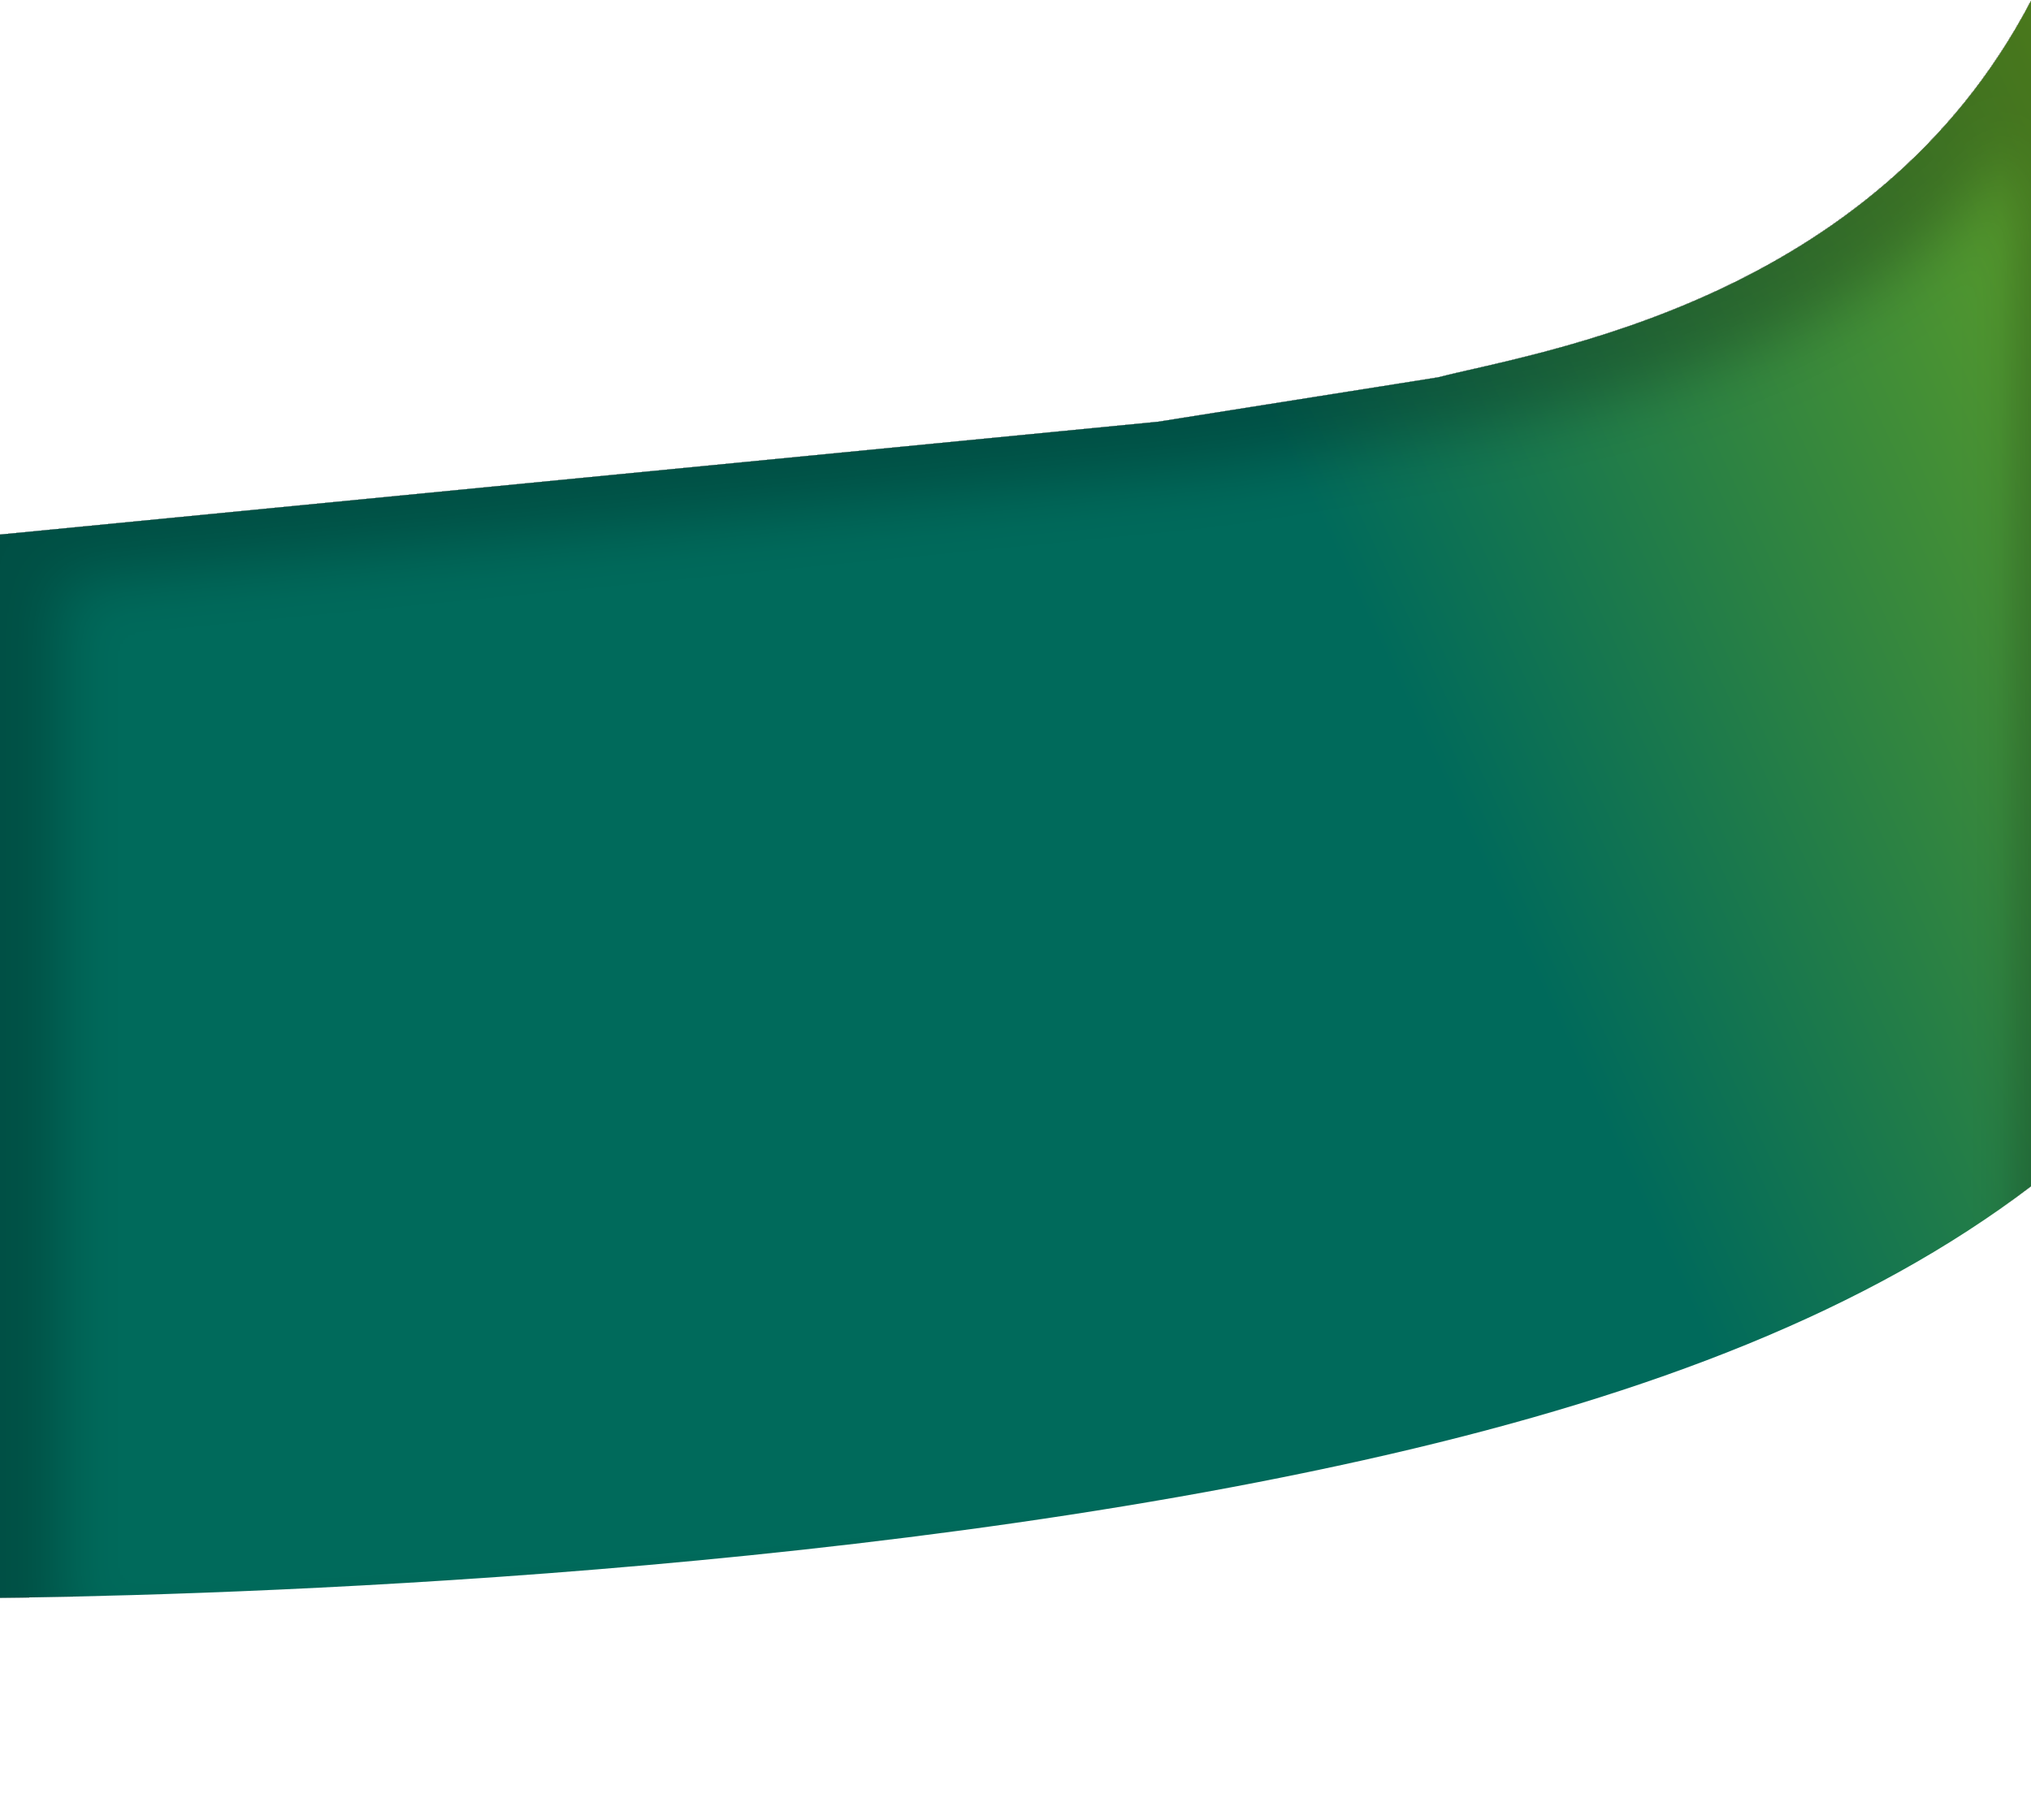
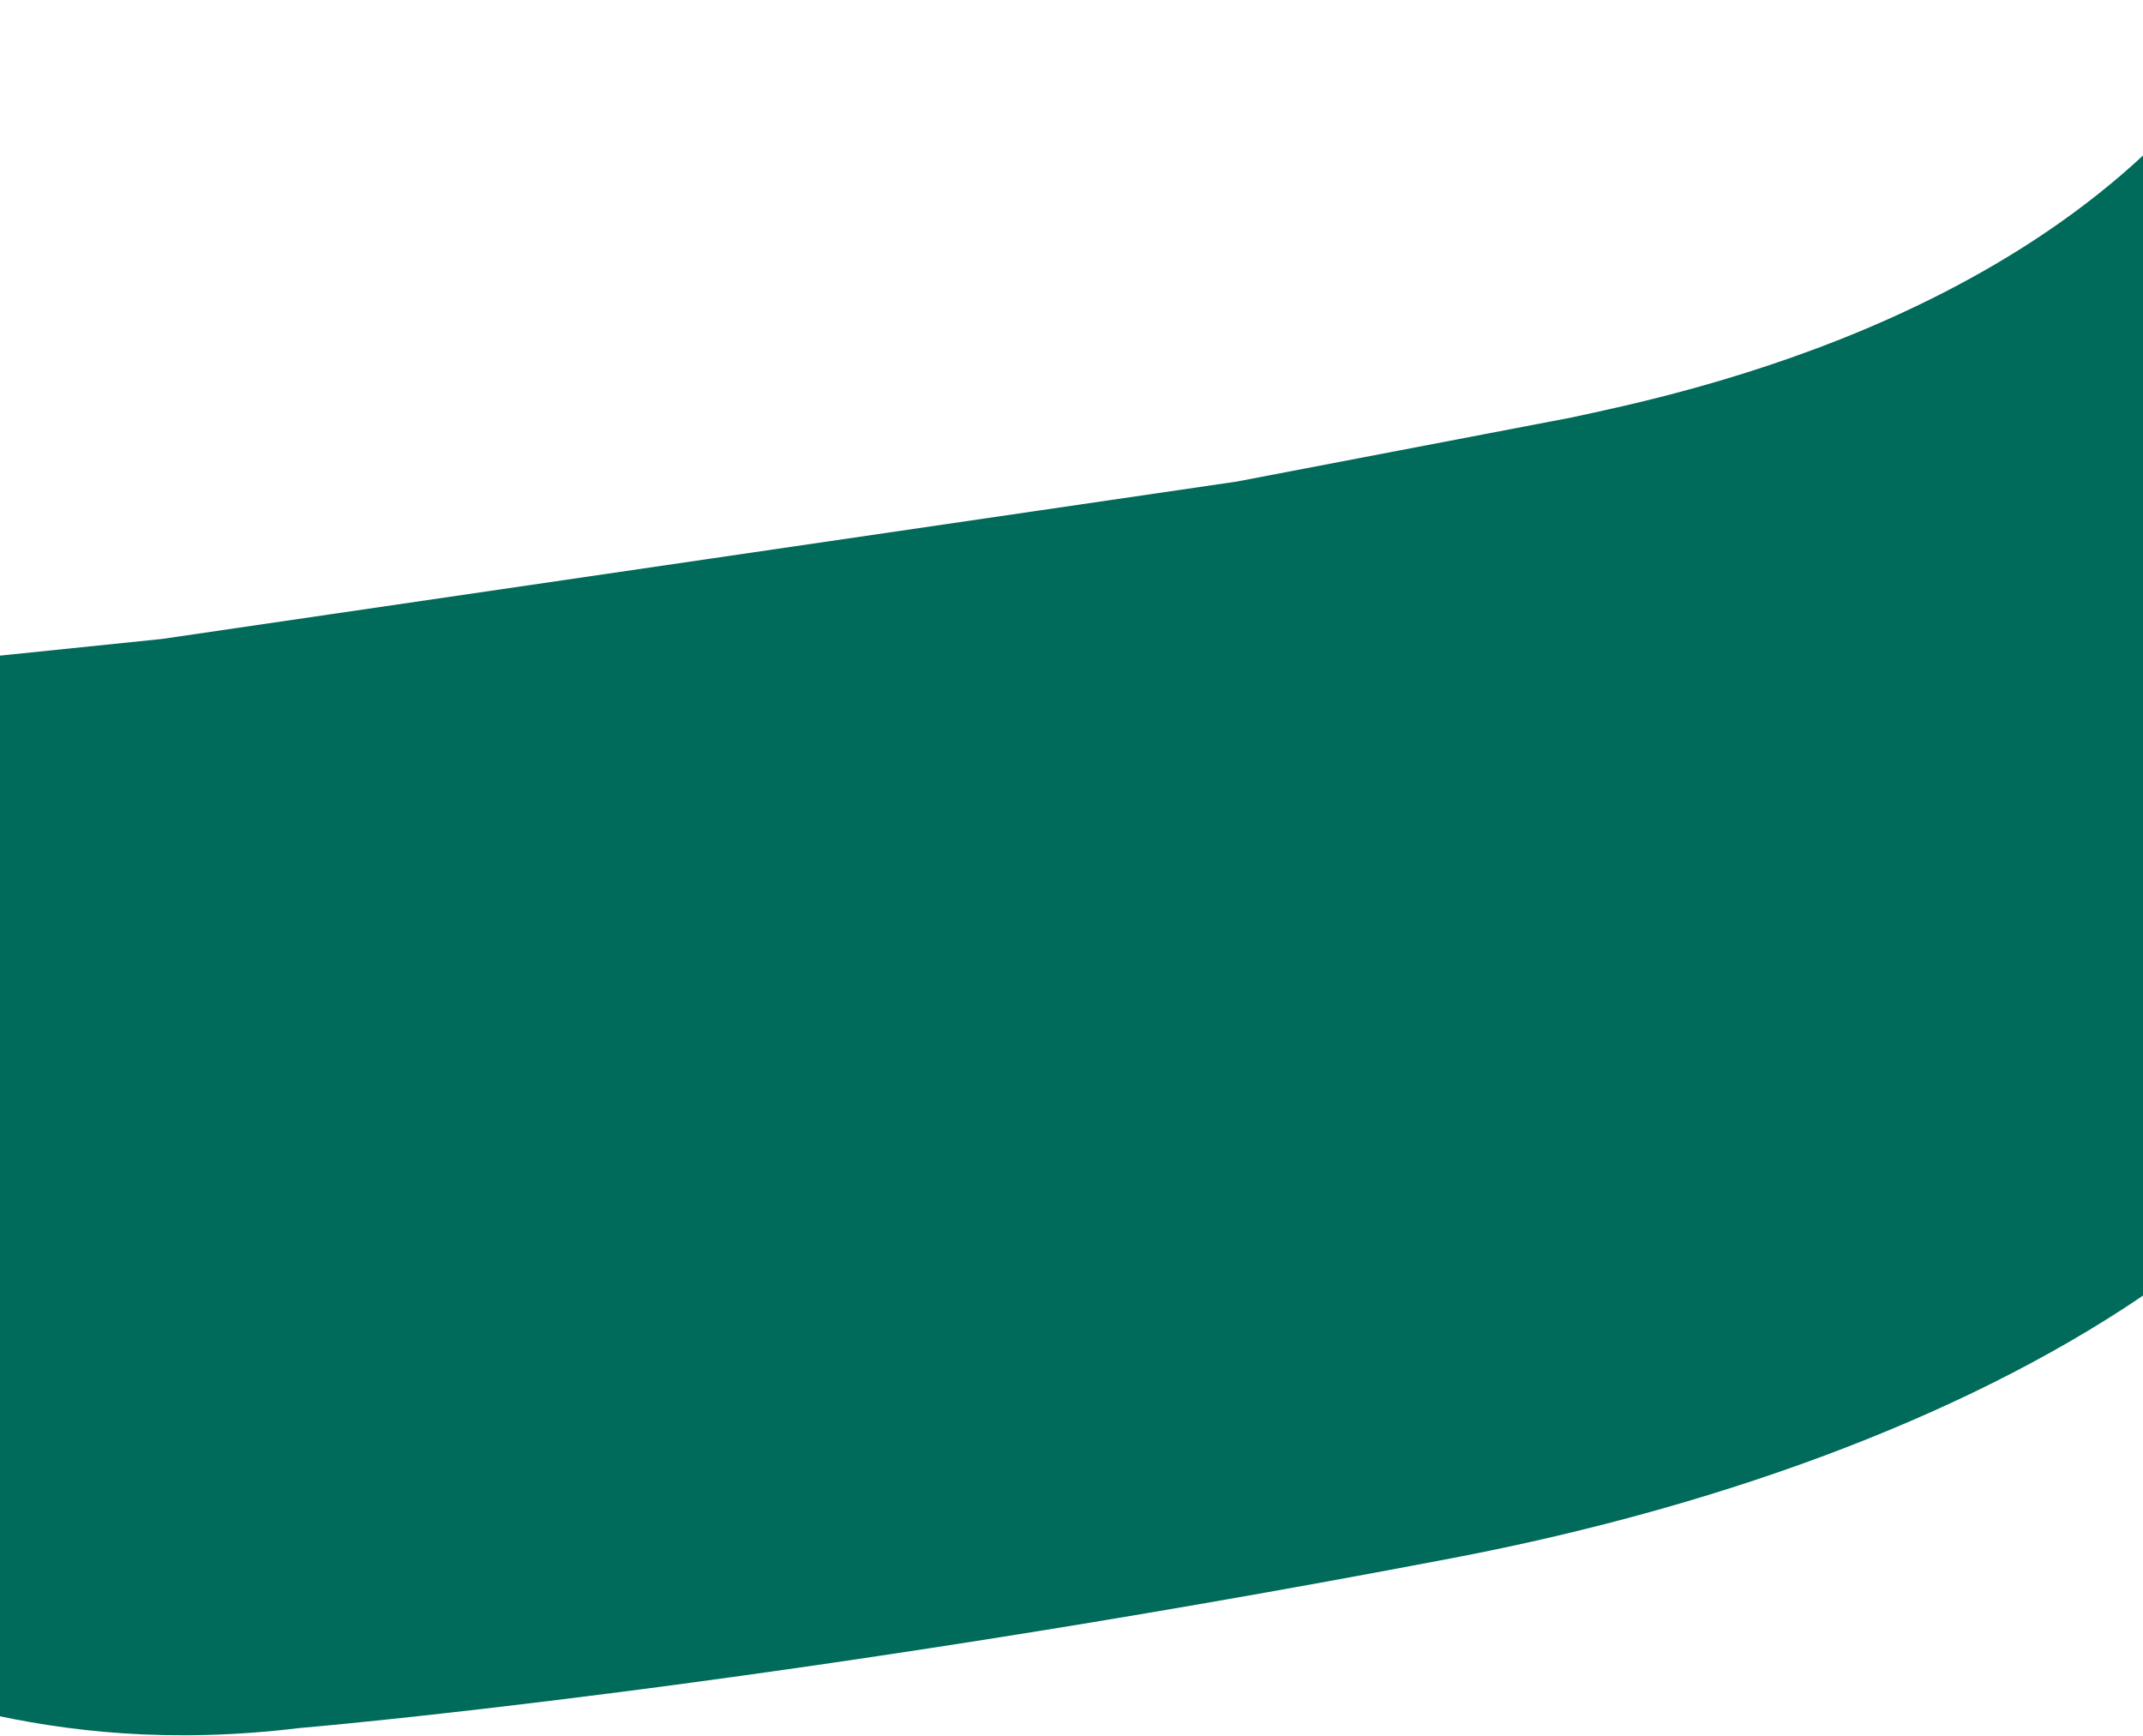
- <svg xmlns="http://www.w3.org/2000/svg" width="1440" height="1290" viewBox="0 0 1440 1290" fill="none">
-   <g filter="url(#filter0_i_96_2)">
-     <path d="M821 299L1019.4 267.557C1091.09 249.247 1328.57 214.084 1440.06 0.5L1440.06 52L1440.06 393.5C1440.06 554.5 1440 715 1440 828.5L1440 835L1440 836.249C1440 836.305 1440 836.361 1440 836.417L1440 838L1440 841C1324.65 928.971 1171.32 987.981 985 1031C594.087 1121.25 116.886 1131.74 -13 1132.88C-13 1132.92 -13 1132.96 -13 1133C-13 1141.52 -39.938 1178.73 -65.99 1214.85L-91.652 1254.48C-89.809 1278.06 -92.025 1294.11 -114 1289C-113.999 1284.33 -104.787 1269.76 -91.926 1251.24C-95.801 1208.14 -110.274 1143.18 -47 1133C-47 1133 -34.967 1133.07 -13 1132.88C-12.986 1062.54 0 1098.44 -0 988C-0.001 877.5 -0 629.5 -0 629.5L-0 557L-149 393.5L821 299Z" fill="url(#paint0_linear_96_2)" />
+ <svg xmlns="http://www.w3.org/2000/svg" width="1440" height="1166" viewBox="0 0 1440 1166" fill="none">
+   <g filter="url(#filter0_b_96_2)">
+     <path d="M831.05 323.554L1055.3 280.644C1127.63 265.071 1403.99 209.527 1523.51 0.331C1522.73 20.816 1489.22 234.091 1494.42 97.19C1494.42 97.19 1462.59 251.741 1456.48 412.625C1450.36 573.509 1515.3 696.143 1510.99 809.561C1510.89 812.077 1500.21 821.18 1487.83 831.229L1471.2 846.785L1450.26 863.423C1331.65 946.95 1164.19 1010.88 976.37 1046.79C515.664 1134.88 201.144 1161.05 201.144 1161.05C114.28 1171.65 44.318 1163.53 -12.664 1150.38C-12.677 1150.7 -12.689 1151.03 -12.701 1151.36C-13.025 1159.87 -19.995 1153.41 -26.742 1147.3L-39.465 1143.62C-39.188 1136.36 -33.38 1141.3 -27.244 1146.85C-22.481 1148.06 -17.622 1149.24 -12.664 1150.38C-10.018 1080.73 -9.302 1061.91 -5.125 951.999C-0.928 841.579 -8.468 590.261 -8.468 590.261L-17.448 524.875L-81.755 448.918L108.724 429.319L831.05 323.554Z" fill="url(#paint0_linear_96_2)" />
  </g>
  <defs>
-     <filter id="filter0_i_96_2" x="-149" y="0.5" width="1631.06" height="1322.45" filterUnits="userSpaceOnUse" color-interpolation-filters="sRGB">
+     <filter id="filter0_b_96_2" x="-135.942" y="-44.669" width="1704.45" height="1255.59" filterUnits="userSpaceOnUse" color-interpolation-filters="sRGB">
      <feFlood flood-opacity="0" result="BackgroundImageFix" />
-       <feBlend mode="normal" in="SourceGraphic" in2="BackgroundImageFix" result="shape" />
-       <feColorMatrix in="SourceAlpha" type="matrix" values="0 0 0 0 0 0 0 0 0 0 0 0 0 0 0 0 0 0 127 0" result="hardAlpha" />
-       <feOffset dx="42" dy="33" />
-       <feGaussianBlur stdDeviation="22.5" />
-       <feComposite in2="hardAlpha" operator="arithmetic" k2="-1" k3="1" />
-       <feColorMatrix type="matrix" values="0 0 0 0 0 0 0 0 0 0 0 0 0 0 0 0 0 0 0.25 0" />
-       <feBlend mode="normal" in2="shape" result="effect1_innerShadow_96_2" />
+       <feGaussianBlur in="BackgroundImage" stdDeviation="22.5" />
+       <feComposite in2="SourceAlpha" operator="in" result="effect1_backgroundBlur_96_2" />
+       <feBlend mode="normal" in="SourceGraphic" in2="effect1_backgroundBlur_96_2" result="shape" />
    </filter>
-     <linearGradient id="paint0_linear_96_2" x1="-241.5" y1="1113.5" x2="1663.88" y2="215.093" gradientUnits="userSpaceOnUse">
+     <linearGradient id="paint0_linear_96_2" x1="-251.217" y1="1068.24" x2="1686.91" y2="242.848" gradientUnits="userSpaceOnUse">
      <stop offset="0.034" stop-color="#006A5B" />
-       <stop offset="0.656" stop-color="#006A5B" />
-       <stop offset="1" stop-color="#74AA1B" />
+       <stop offset="0.224" stop-color="#006A5B" />
+       <stop offset="0.453" stop-color="#006A5B" />
+       <stop offset="0.682" stop-color="#006A5B" />
+       <stop offset="0.922" stop-color="#006A5B" />
    </linearGradient>
  </defs>
</svg>
